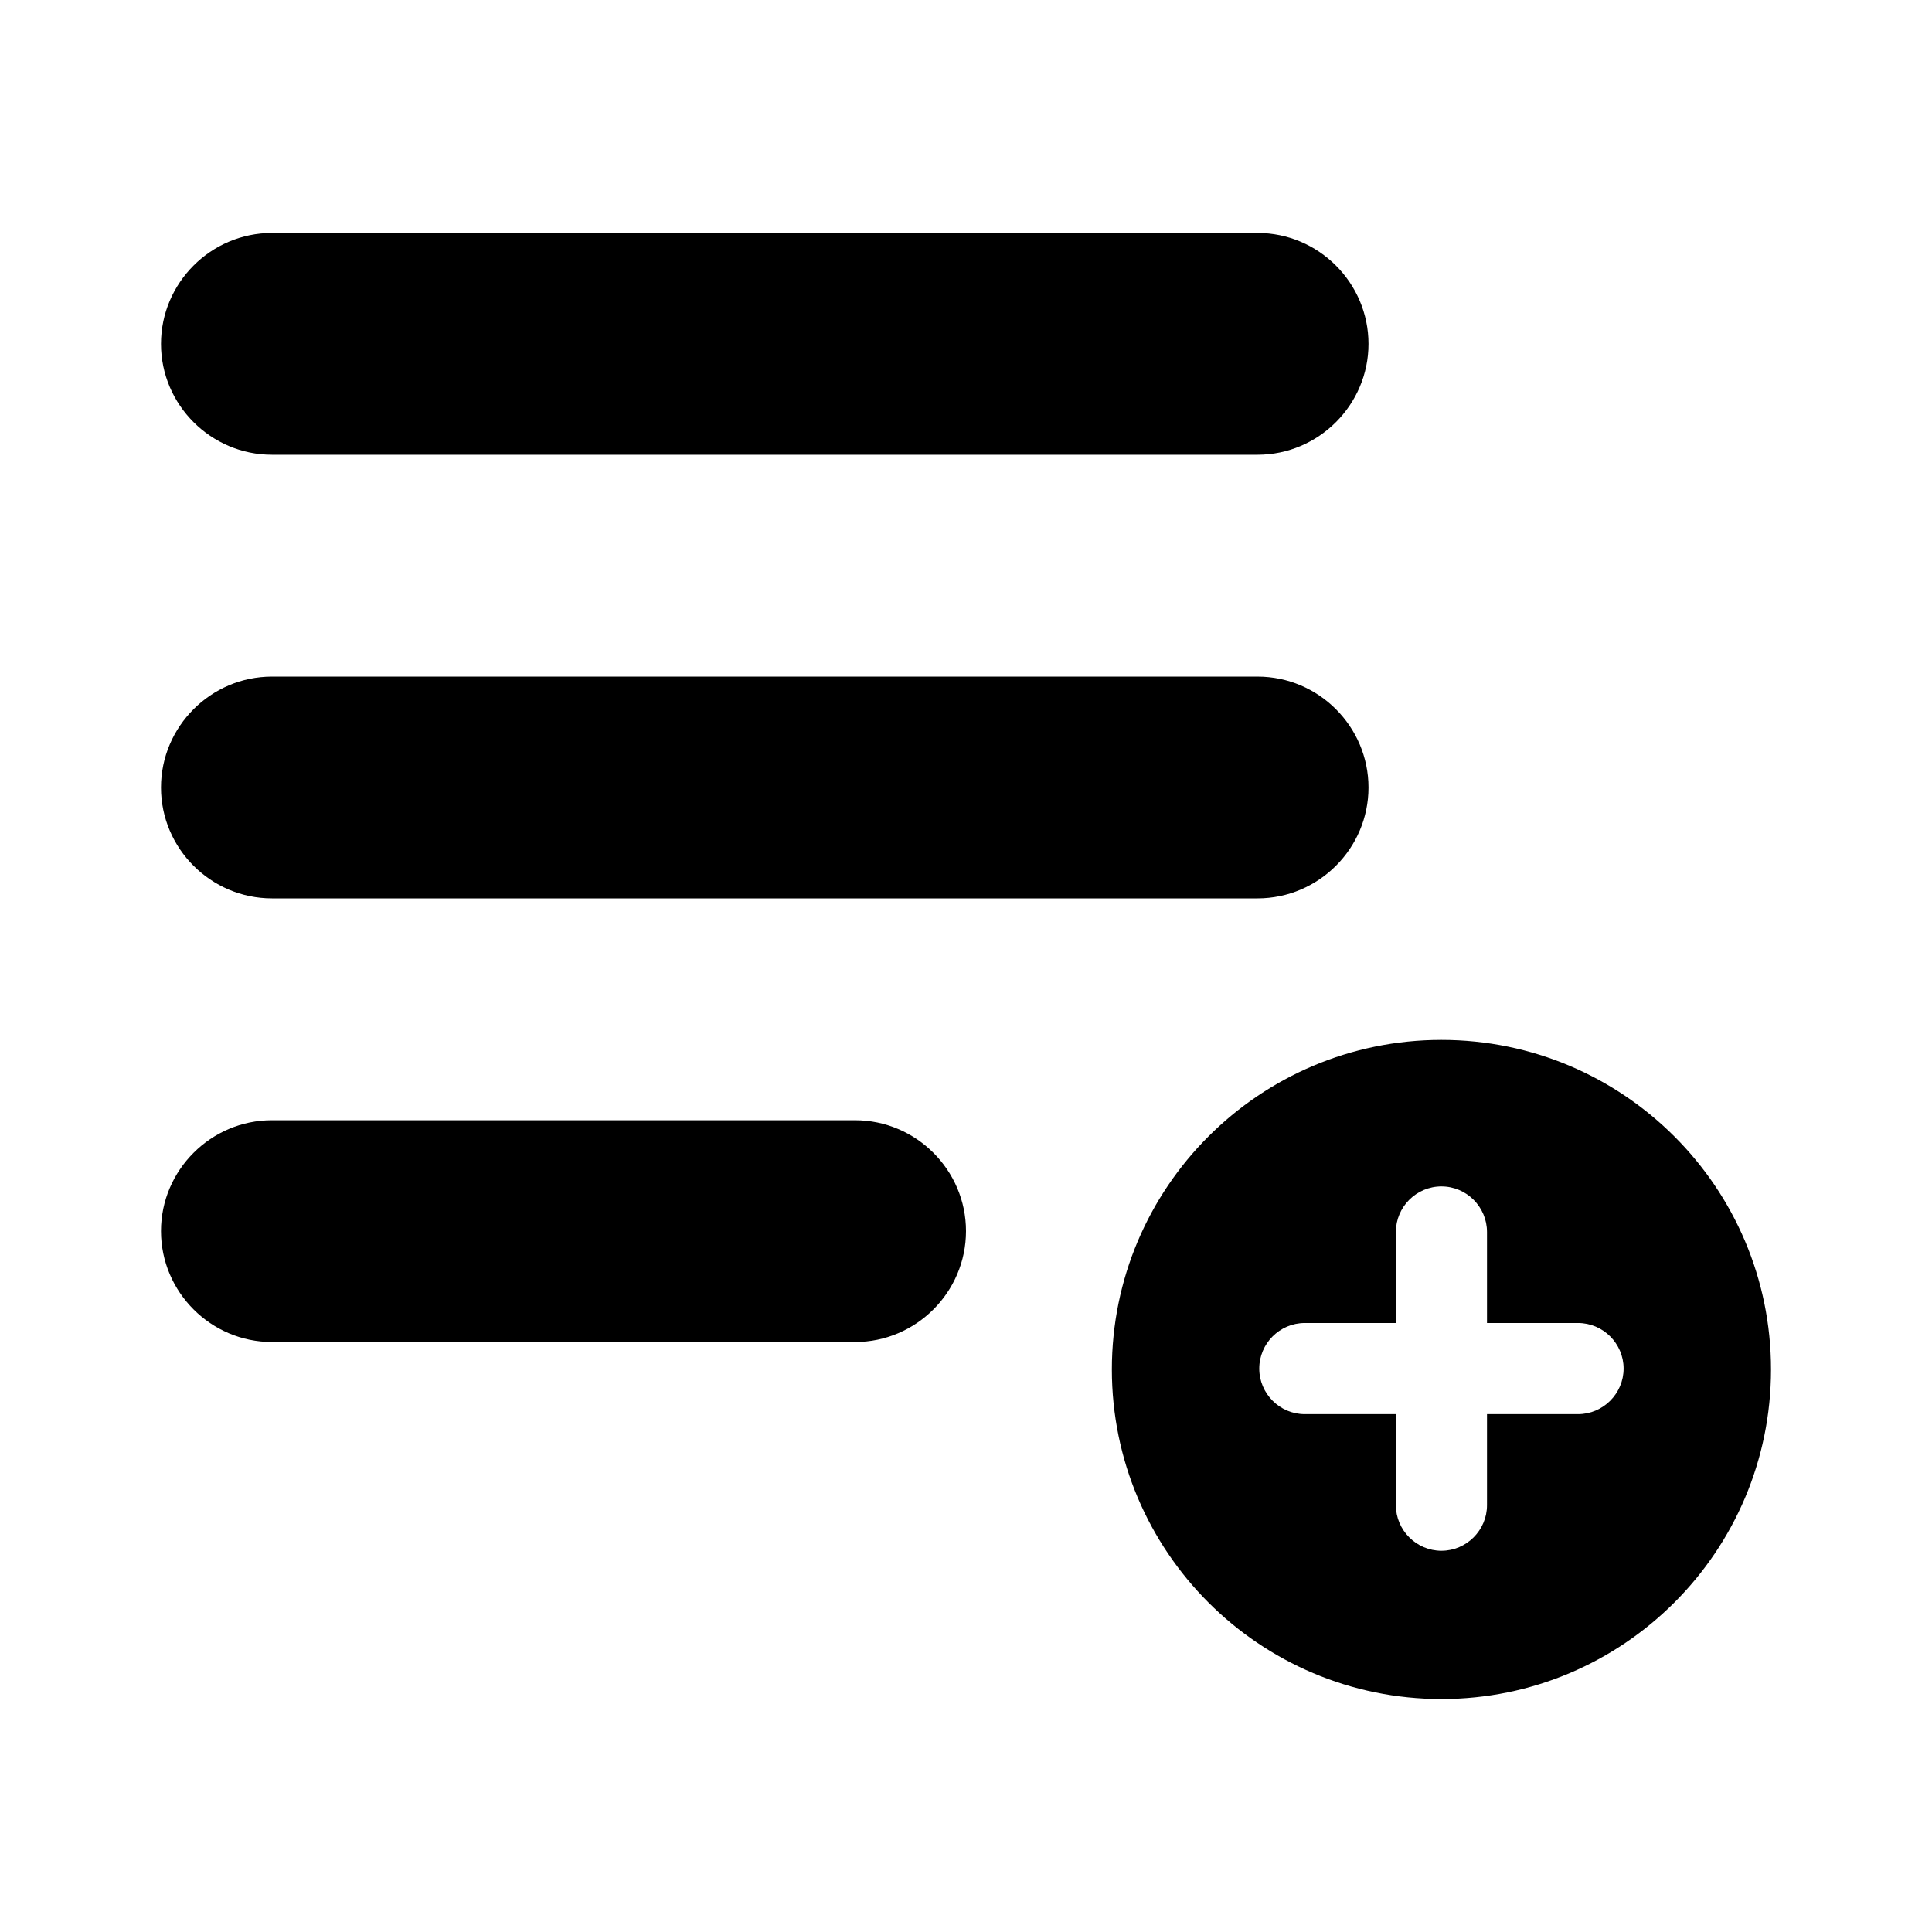
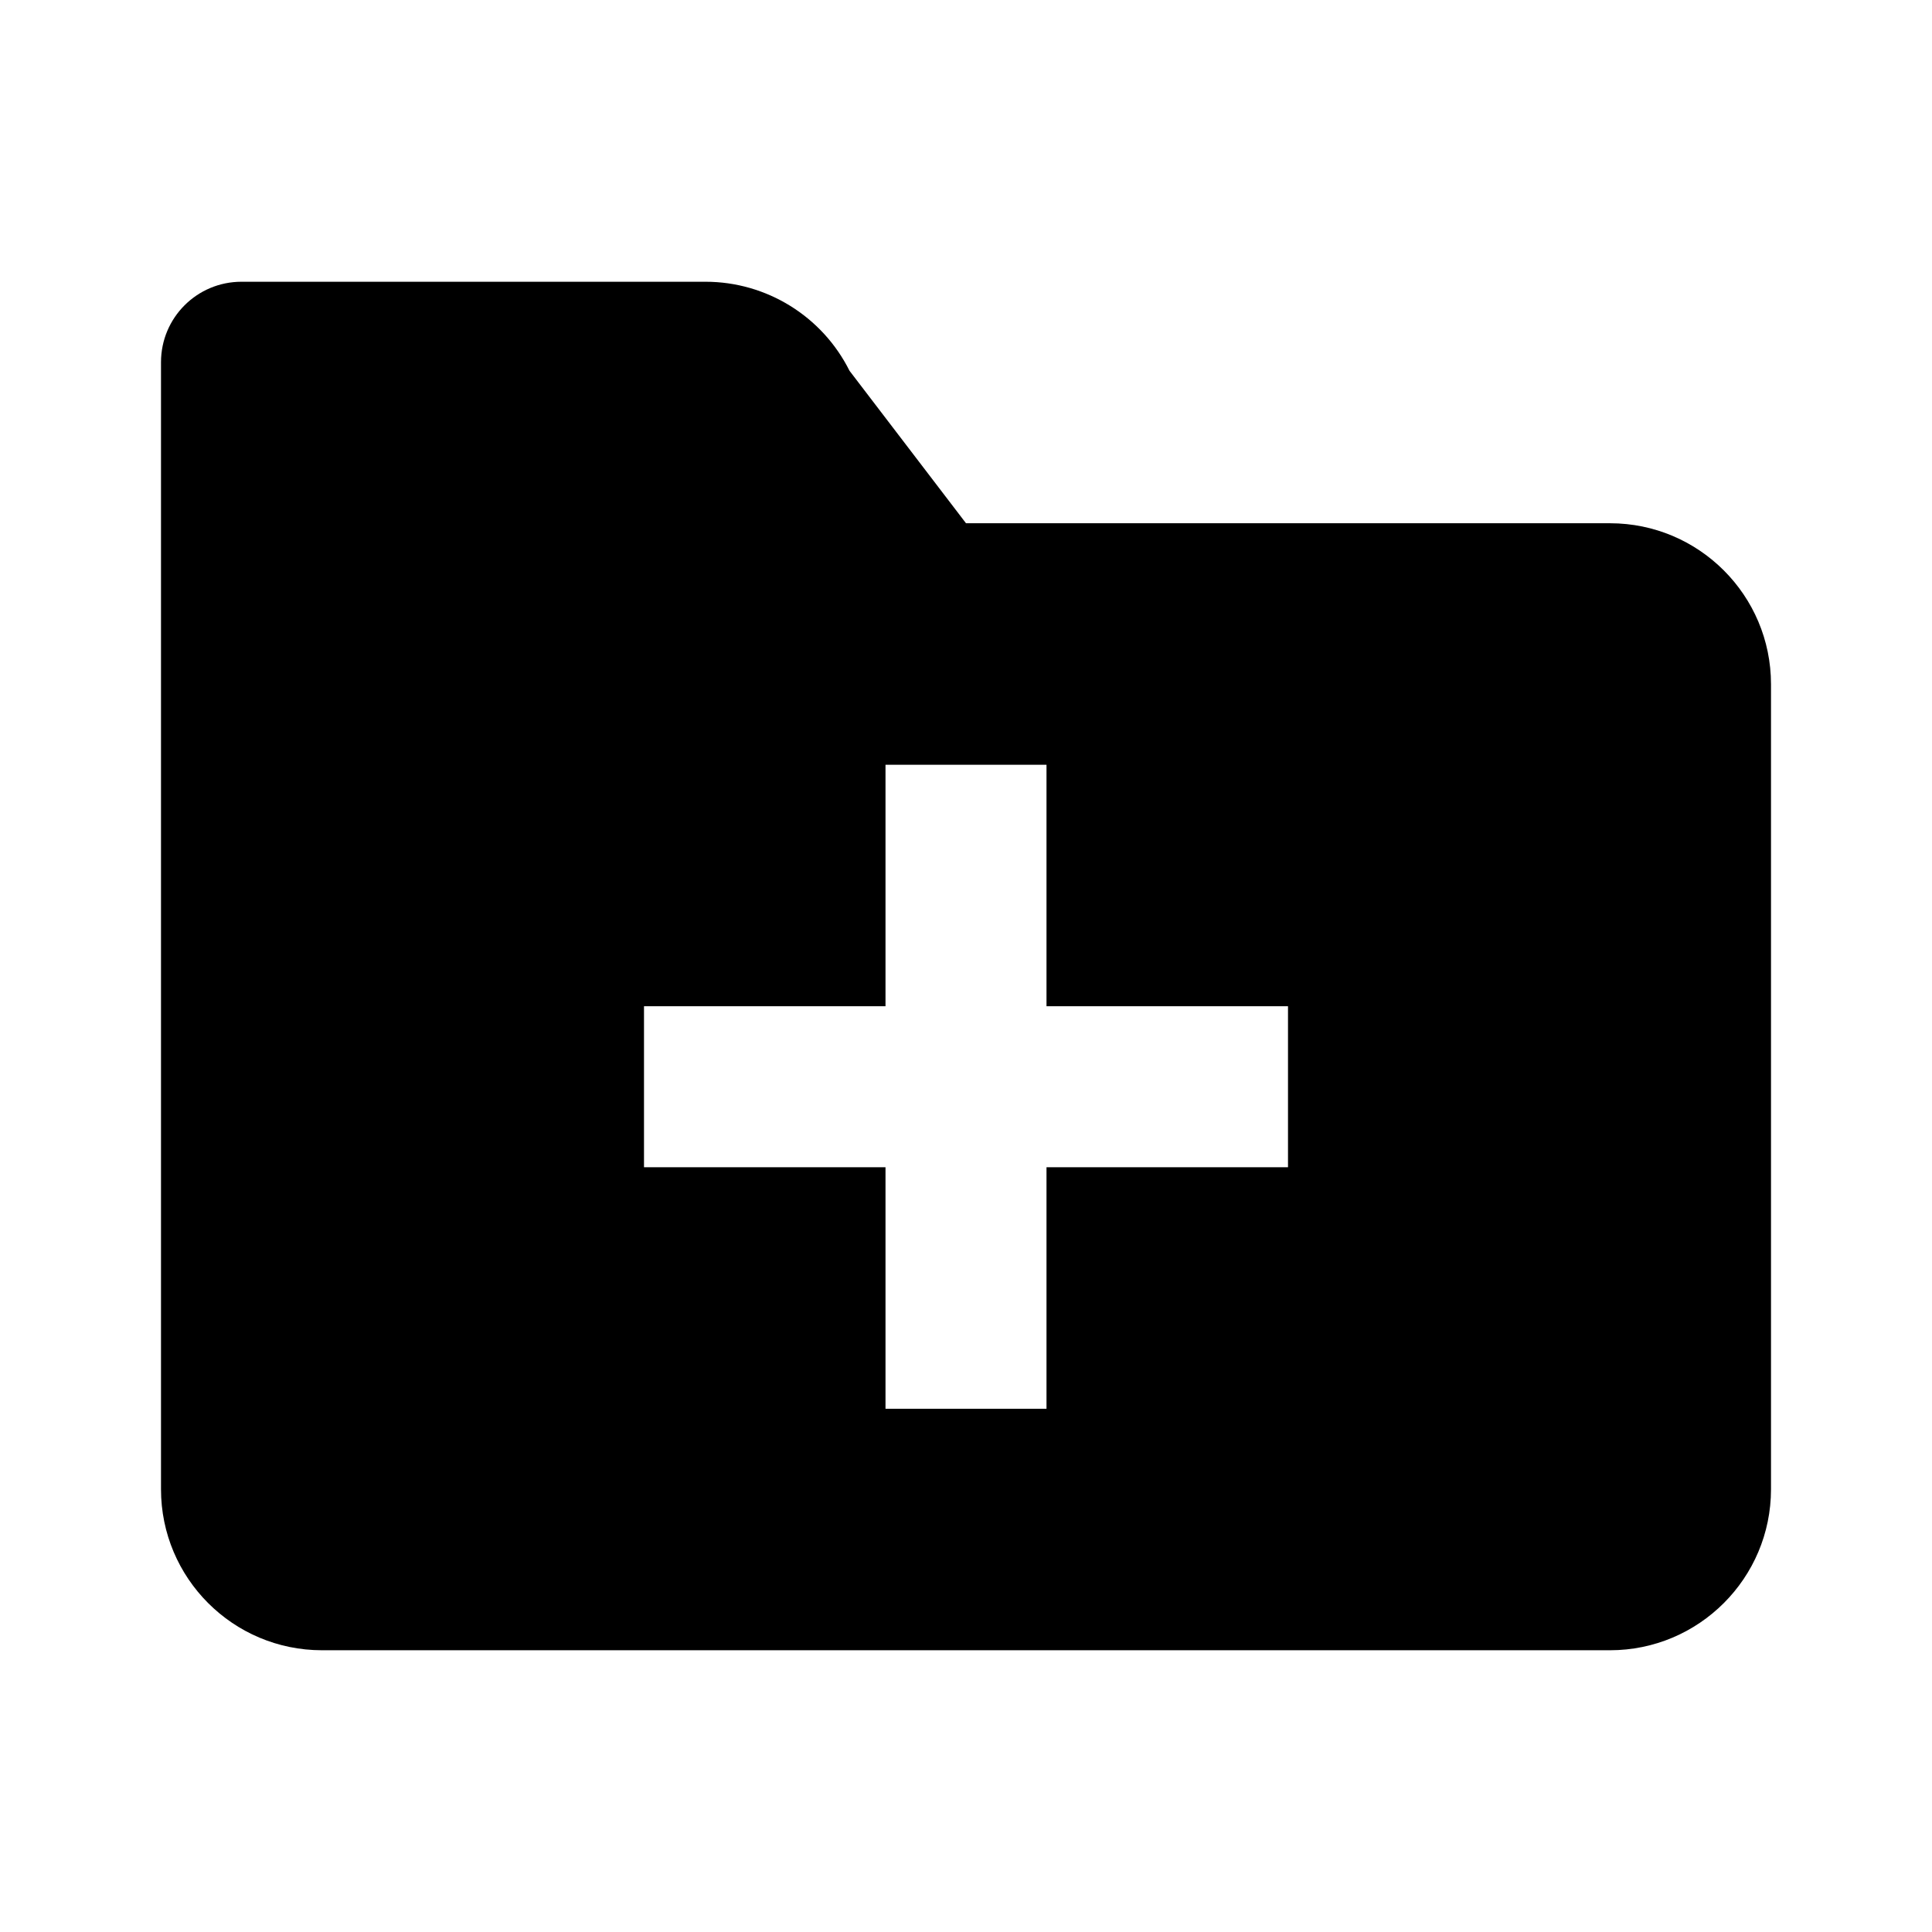
<svg xmlns="http://www.w3.org/2000/svg" width="100%" height="100%" viewBox="0 0 24 24" version="1.1" xml:space="preserve" style="fill-rule:evenodd;clip-rule:evenodd;stroke-linejoin:round;stroke-miterlimit:2;">
  <rect id="Filled" x="0" y="0" width="24" height="24" style="fill:none;" />
  <g id="Filled1">
    <g id="Context">
-       <path id="category_create" d="M17.906,12.918c2.259,-0 4.094,1.834 4.094,4.094c0,2.26 -1.835,4.094 -4.094,4.094c-2.26,0 -4.094,-1.834 -4.094,-4.094c-0,-2.26 1.834,-4.094 4.094,-4.094Zm0.566,3.517l-0,-1.131c-0,-0.312 -0.255,-0.566 -0.566,-0.566c-0.311,-0 -0.566,0.254 -0.566,0.566l0,1.131l-1.132,0c-0.311,0 -0.565,0.255 -0.565,0.566c-0,0.311 0.254,0.566 0.565,0.566l1.132,-0l0,1.131c0,0.311 0.255,0.566 0.566,0.566c0.311,0 0.566,-0.255 0.566,-0.566l-0,-1.131l1.131,-0c0.311,-0 0.566,-0.255 0.566,-0.566c0,-0.311 -0.255,-0.566 -0.566,-0.566l-1.131,0Zm-6.472,-1.142c0,-0.757 -0.62,-1.377 -1.378,-1.377l-7.244,-0c-0.758,-0 -1.378,0.62 -1.378,1.377c0,0.758 0.62,1.378 1.378,1.378l7.244,0c0.758,0 1.378,-0.62 1.378,-1.378Zm5,-5.51c0,0.757 -0.62,1.377 -1.378,1.377l-12.244,0c-0.758,0 -1.378,-0.62 -1.378,-1.377c0,-0.758 0.62,-1.378 1.378,-1.378l12.244,-0c0.758,-0 1.378,0.62 1.378,1.378Zm-15,-5.511c0,0.757 0.62,1.377 1.378,1.377l12.244,0c0.758,0 1.378,-0.62 1.378,-1.377c0,-0.758 -0.62,-1.378 -1.378,-1.378l-12.244,-0c-0.758,-0 -1.378,0.62 -1.378,1.378Z" style="fill-rule:nonzero;" />
+       <path id="create_category" d="M20,6.5l-8,-0l-1.447,-1.894c-0.339,-0.678 -1.032,-1.106 -1.789,-1.106l-5.764,-0c-0.553,-0 -1,0.447 -1,1l-0,14c-0,1.104 0.895,2 2,2l16,0c1.104,0 2,-0.896 2,-2l0,-10c0,-1.104 -0.896,-2 -2,-2Zm-4,8l-3,-0l0,3l-2,0l0,-3l-3,-0l0,-2l3,-0l0,-3l2,-0l0,3l3,-0l0,2Z" style="fill-rule:nonzero;" />
    </g>
  </g>
</svg>
